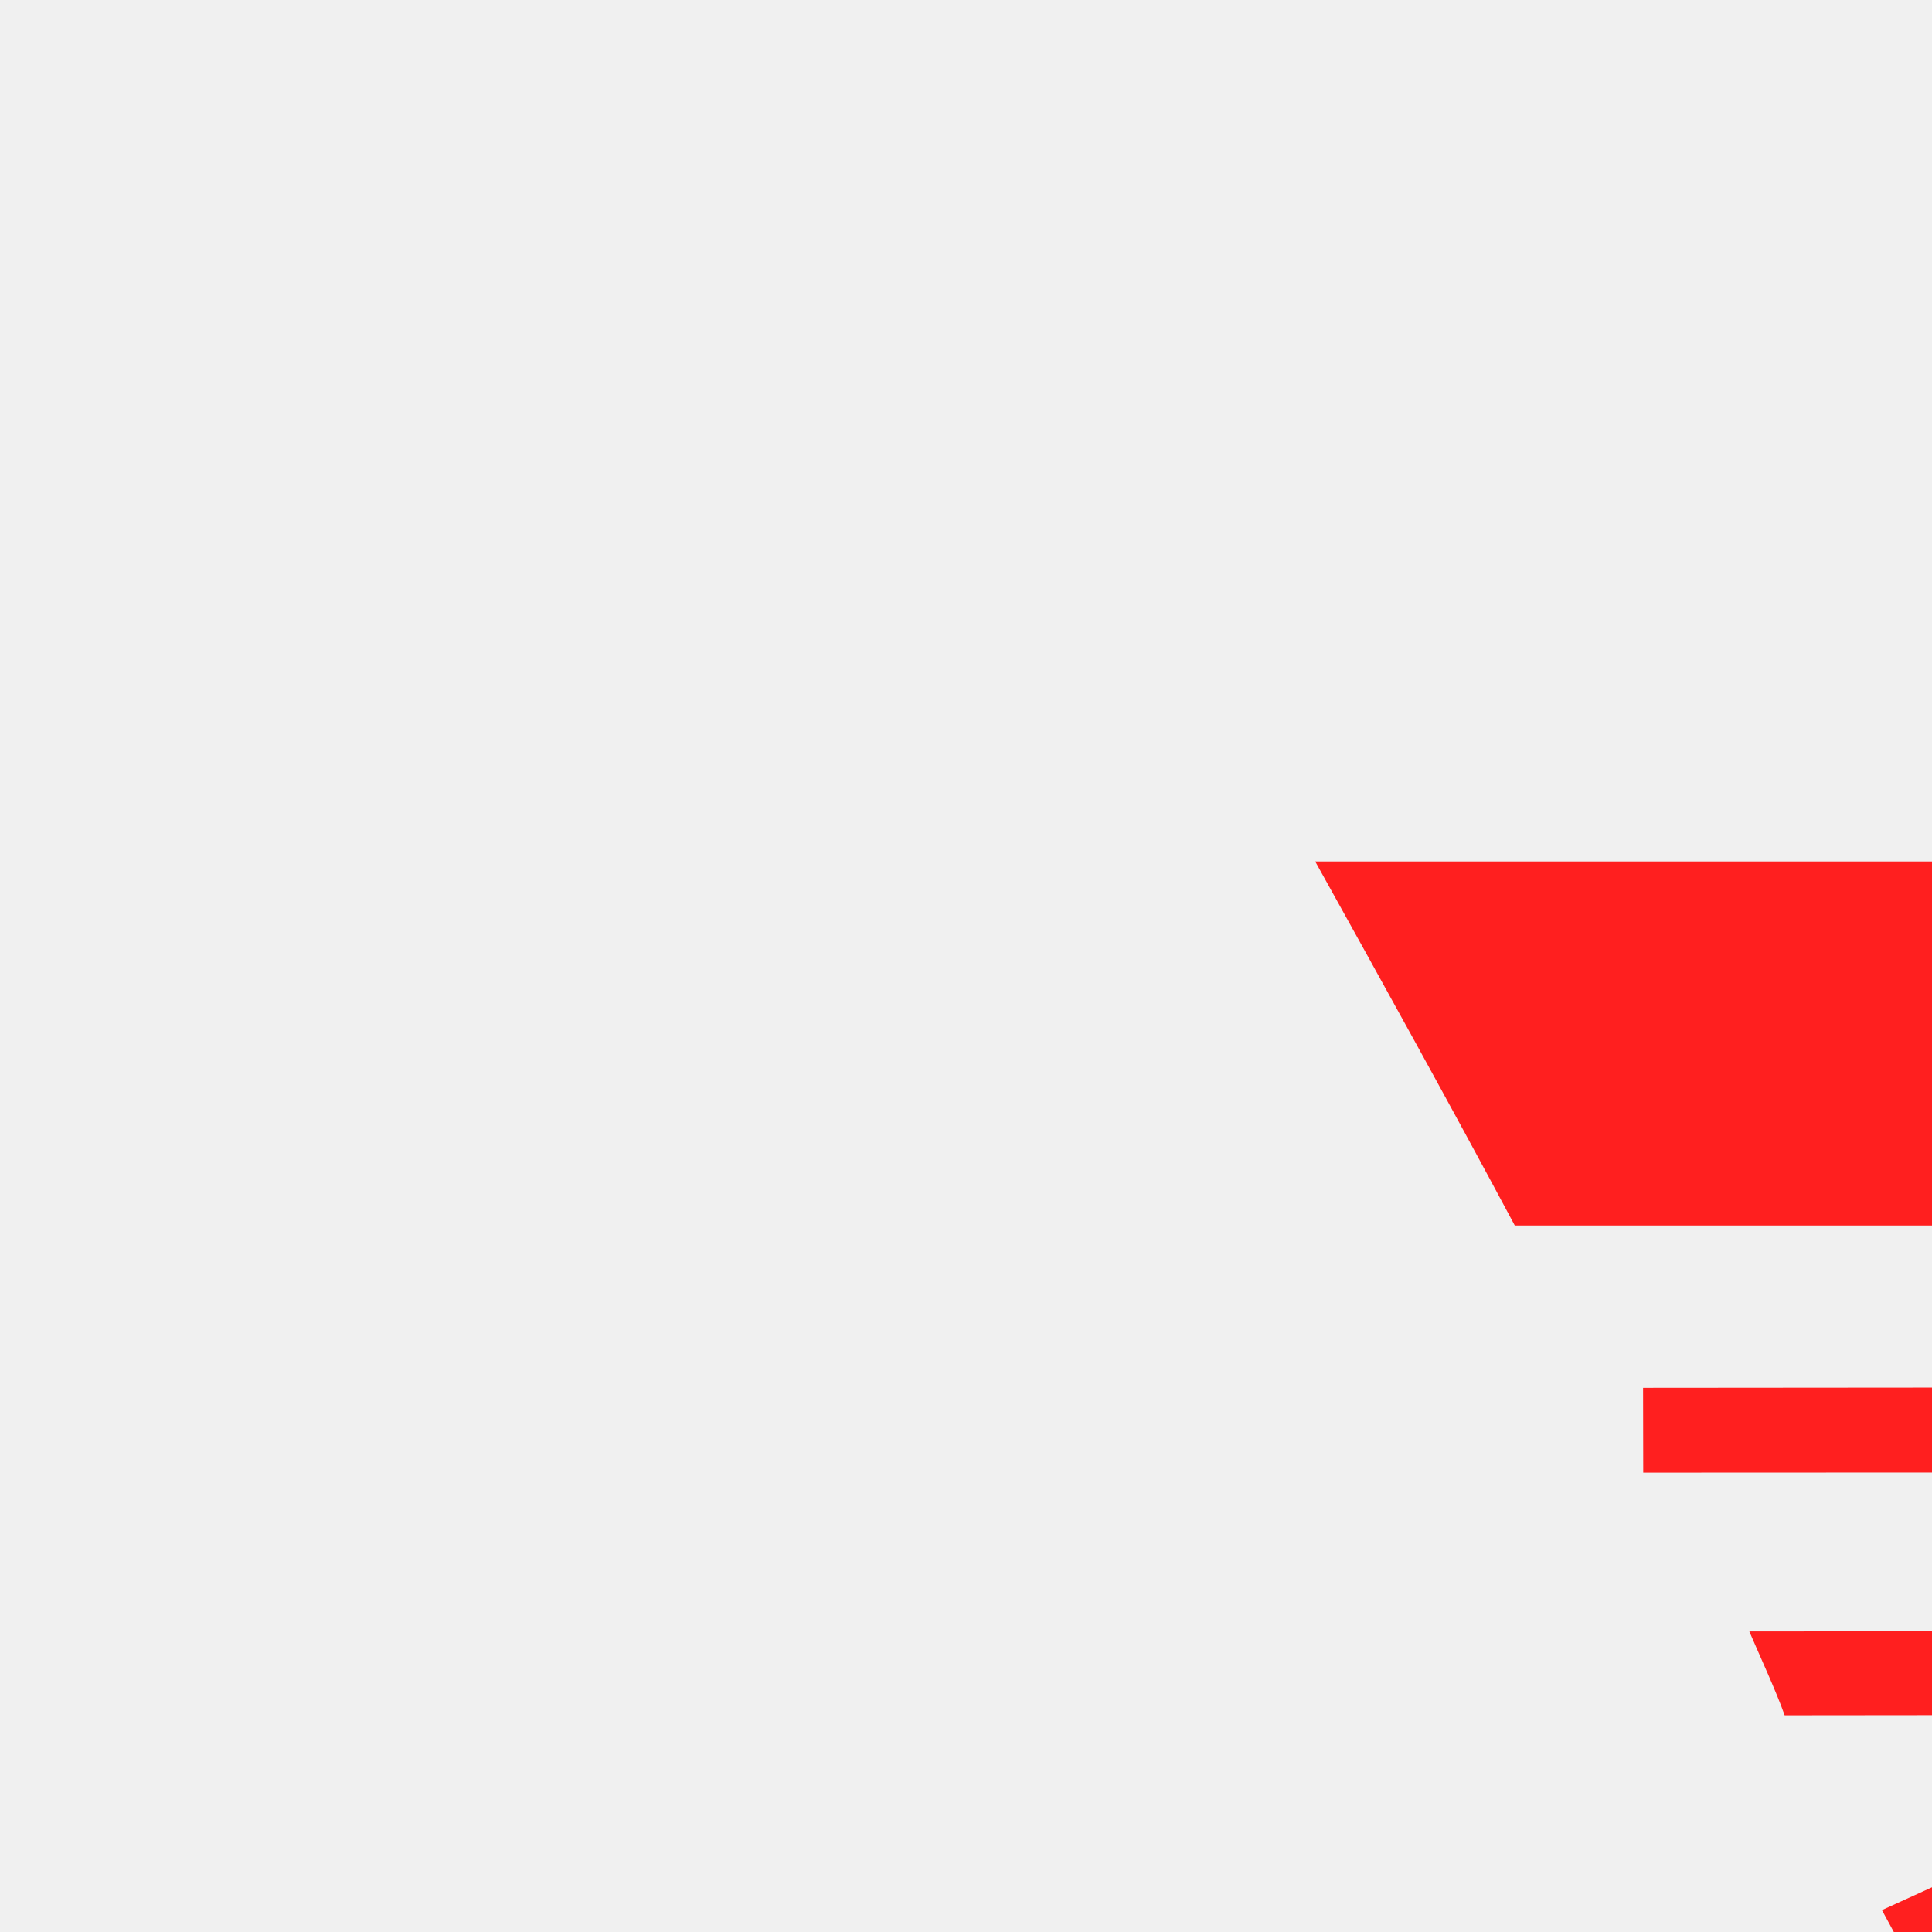
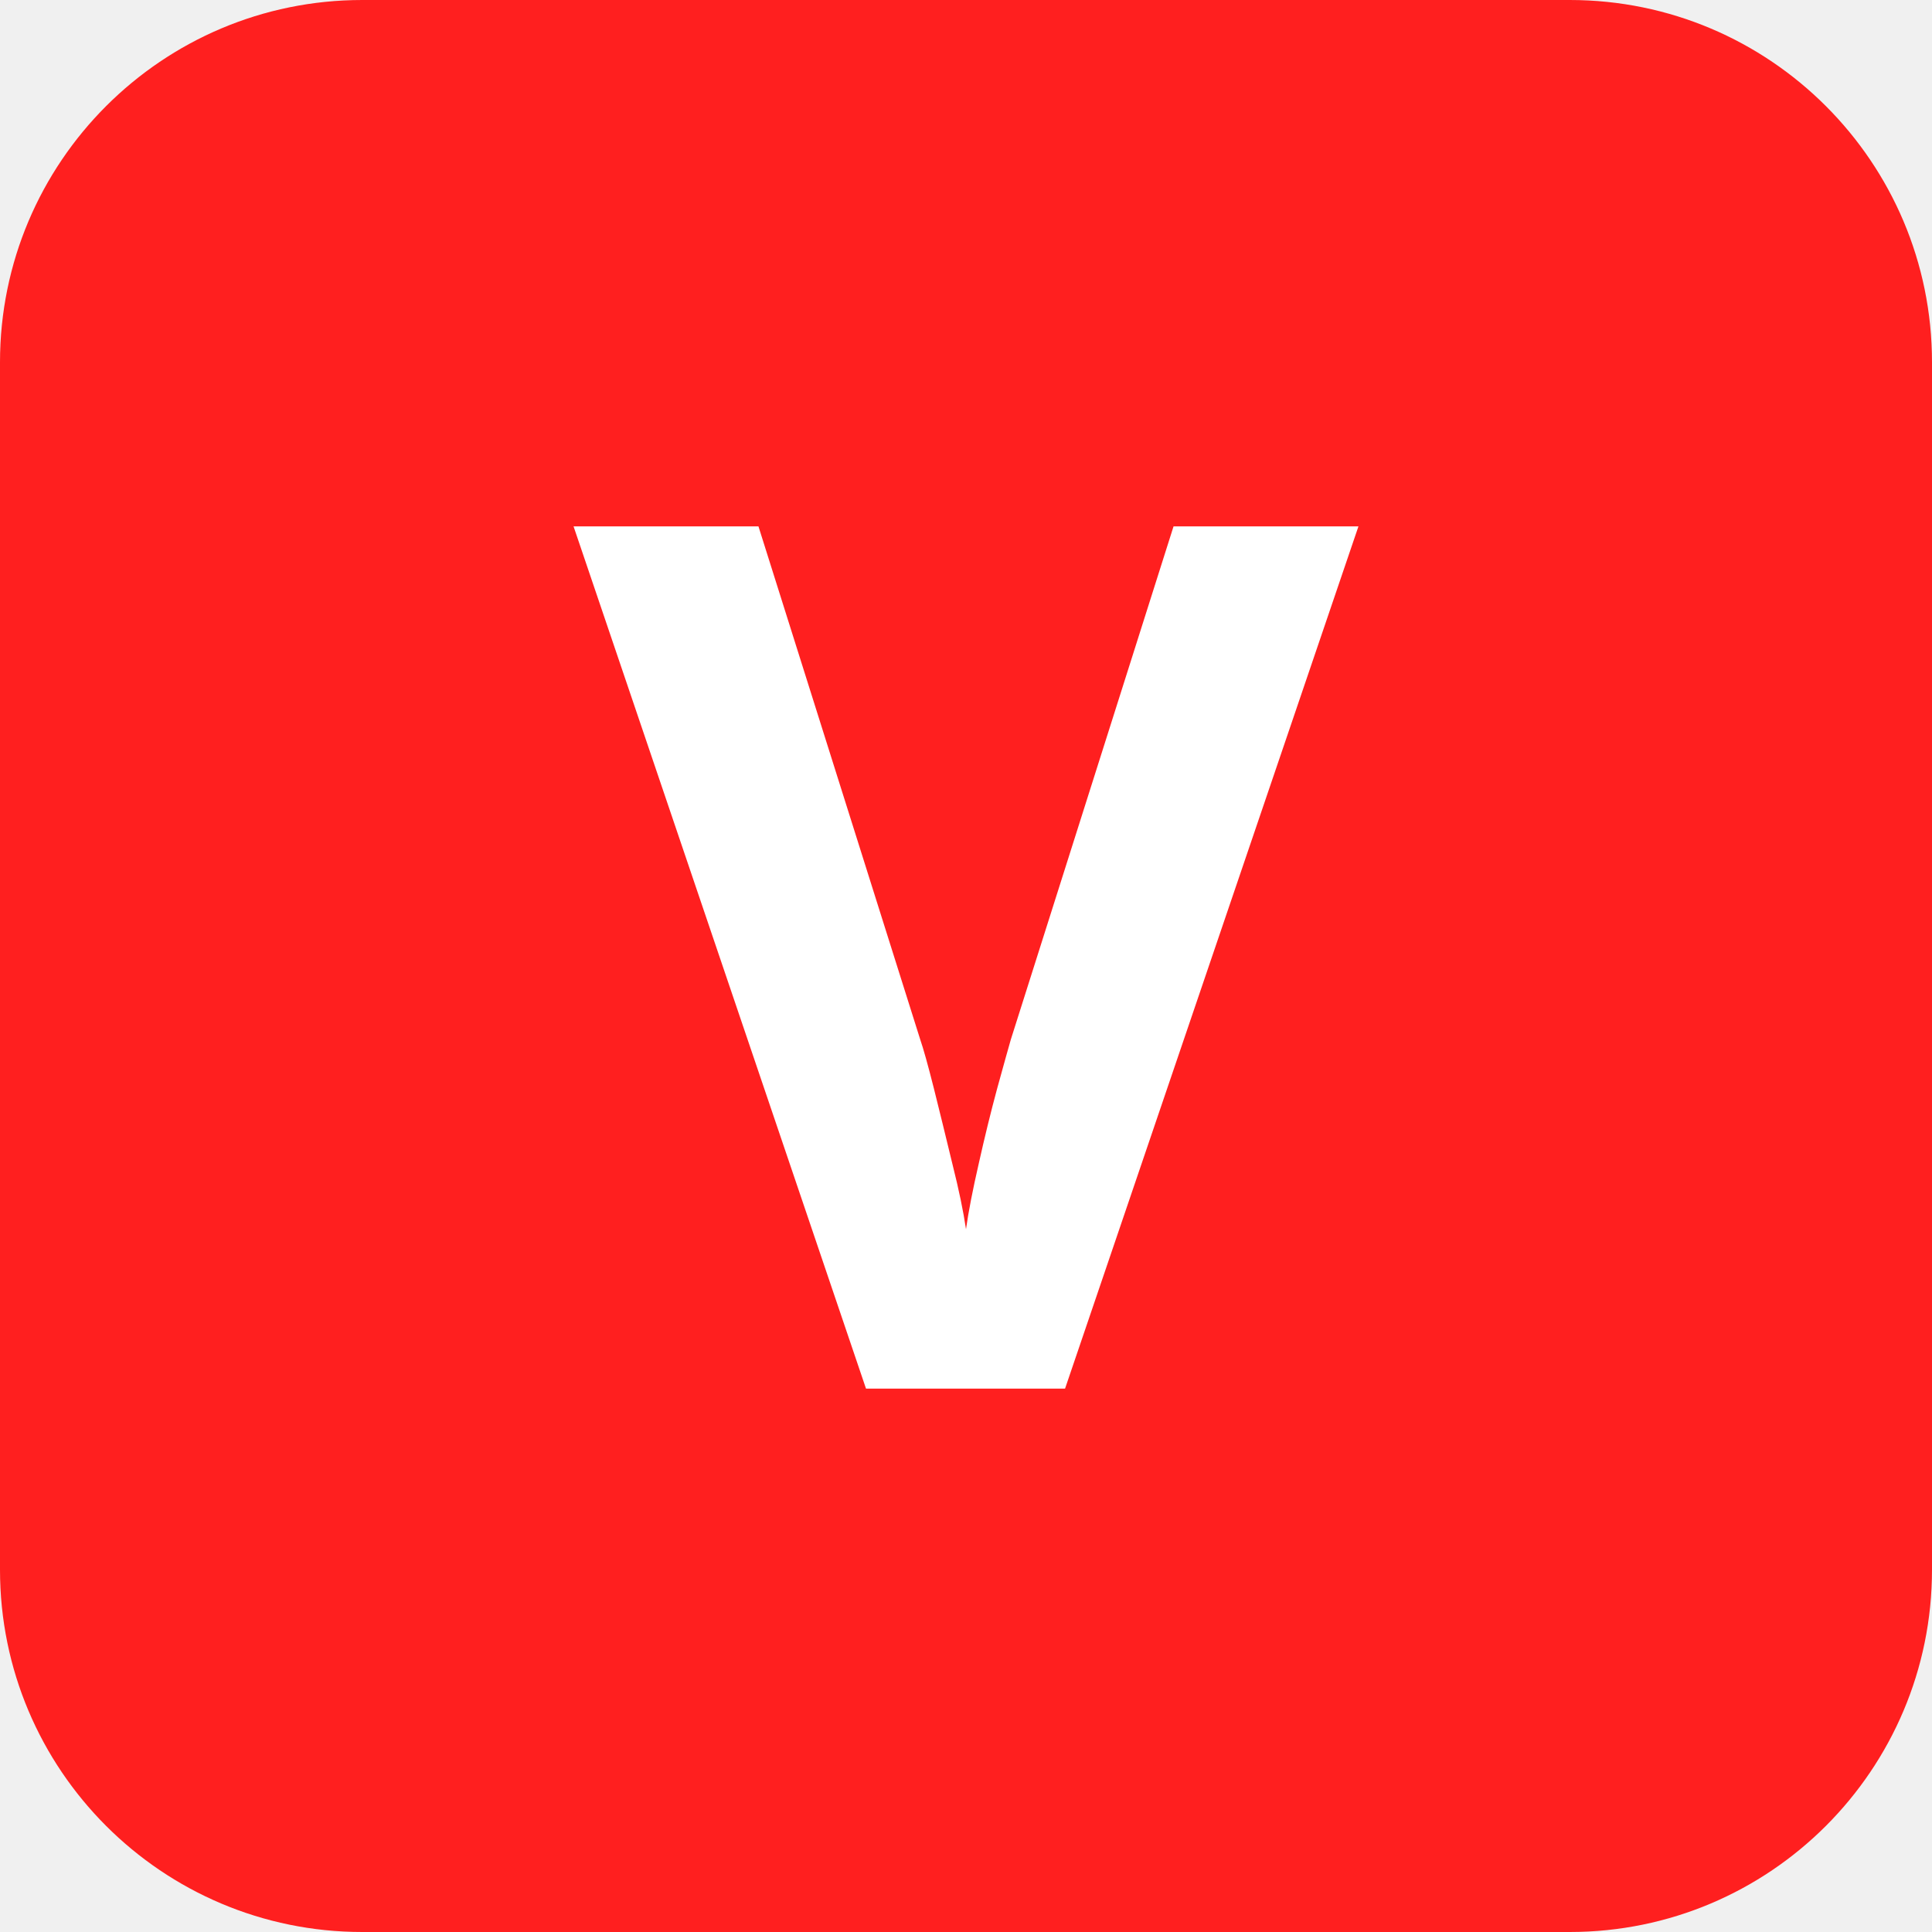
- <svg xmlns="http://www.w3.org/2000/svg" width="651" height="651" viewBox="363.174 59.154 651.0 651.0">
-   <path fill="#FF1F1F" transform="scale(2 2)" d="M778.917 174.654L973.499 174.697C943.684 224.562 915.083 278.545 884.581 327.727C880.616 326.952 876.375 325.934 872.404 325.057C897.996 280.333 927.32 232.259 951.359 187.286L786.713 187.055C762.319 229.13 738.297 271.419 714.651 313.917C719.309 323.033 724.151 332.053 729.175 340.973C740.589 318.721 758.223 289.645 770.936 267.714C763.614 252.226 769.648 238.755 787.769 239.146C792.697 230.591 797.542 221.983 802.899 213.691L879.644 213.716C886.491 203.664 897.608 199.087 907.314 208.479C910.926 211.969 912.981 216.767 913.015 221.79C913.049 234.572 903.616 239.535 892.098 239.185C877.158 263.839 857.485 301.671 841.622 326.132C836.888 333.433 803.431 333.896 793.14 333.947C788.876 341.34 784.664 348.763 780.505 356.216C786.378 362.13 808.108 386.396 800.79 397.272C799.486 399.21 794.717 398.796 792.365 398.695C787.907 383.238 784.087 379.604 773.451 368.257C753.507 402.642 733.774 437.149 714.252 471.775L728.766 498.62L736.532 484.787C753.354 457.593 768.832 425.441 785.907 397.913C788.174 401.678 790.772 406.939 792.87 410.919C787.358 422.257 777.467 438.652 771.075 450.035L728.122 526.42L655.532 393.344C665.072 375.52 675.862 357.231 685.76 339.431C688.883 344.254 692.97 352.205 695.839 357.383L715.307 392.407L692.62 432.446L706.485 457.024C714.518 441.325 727.477 420.441 736.465 404.845L788.372 315.133C800.239 294.916 813.759 272.862 825.043 252.523L840.427 252.582C826.386 275.33 812.036 301.189 798.517 324.466C812.45 324.635 819.777 324.168 832.873 319.105C833.934 317.626 834.844 316.08 835.753 314.504C851.323 287.508 865.868 259.912 881.779 233.114C880.615 230.838 879.411 228.085 878.31 225.735L809.649 225.72C805.667 231.968 802.196 238.466 798.053 244.831C800.872 249.276 802.553 253.334 802.064 258.745C801.706 263.089 799.591 267.098 796.208 269.847C791.4 273.76 787.106 274.246 781.258 273.68C763.931 304.207 745.97 334.746 728.962 365.401C720.401 348.549 710.002 330.371 700.948 313.55L778.917 174.654Z" />
-   <path fill="#7F8080" transform="scale(2 2)" d="M781.682 248.414C786.047 246.765 790.927 248.933 792.63 253.278C794.334 257.623 792.228 262.53 787.906 264.288C785.06 265.446 781.812 264.983 779.403 263.077C776.994 261.171 775.796 258.117 776.268 255.081C776.74 252.046 778.808 249.499 781.682 248.414Z" />
-   <path fill="#7F8080" transform="scale(2 2)" d="M892.612 213.425C896.967 211.782 901.829 213.973 903.483 218.324C905.138 222.674 902.96 227.542 898.615 229.209C894.253 230.881 889.361 228.693 887.701 224.326C886.04 219.959 888.241 215.074 892.612 213.425Z" />
-   <path fill="#FF1F1F" transform="scale(2 2)" d="M403.174 174.718L594.831 174.717C602.802 187.127 613.569 207.947 621.052 221.364L672.952 314.777C667.226 325.4 659.86 337.346 653.71 347.903L641.862 368.193L567.802 236.05L436.798 236.049C425.915 215.689 414.388 194.893 403.174 174.718Z" />
-   <path fill="#FF1F1F" transform="scale(2 2)" d="M458.41 263.396L552.496 263.321C564.696 286.504 579.034 311.271 591.815 334.323C617.304 380.967 643.308 427.328 669.822 473.398C688.769 506.511 707.841 543.316 727.729 575.613C745.558 544.511 763.113 511.445 781.32 480.871C787.089 480.337 792.297 479.645 798.034 478.815C790.213 493.395 781.035 508.857 772.83 523.332L733.053 593.805L631.206 593.767L590.629 518.502C584.58 507.938 578.272 495.268 572.504 484.376C577.286 484.788 582.129 484.956 586.926 485.173C592.133 493.539 598.892 507.215 603.866 516.384C614.197 535.463 624.696 554.45 635.364 573.344C638.622 567.73 658.146 531.308 660.775 529.997L661.645 531.107C663.992 532.094 663.589 528.708 666.546 527.847C666.109 530.658 664.94 532.178 663.447 534.596L667.035 541.666C662.26 552.159 652.502 568.442 646.698 578.771L714.393 578.782L665.06 489.396C659.709 487.092 659.564 486.807 656.721 481.763C659.948 482.538 668.967 485.277 671.607 483.826C671.799 481.621 671.888 481.215 671.127 479.16C667.354 477.178 658.006 475.335 653.429 474.229C650.75 470.23 647.579 464.487 645.066 460.238C631.434 455.986 613.908 450.893 600.813 445.419C599.279 441.92 597.717 436.421 598.833 432.627L599.981 432.319C602.769 433.567 604.064 436.787 605.639 439.544C613.734 442.183 628.457 444.25 638.751 447.205C631.032 430.82 615.978 405.552 606.924 389.316L544.728 277.65L458.437 277.686L458.41 263.396Z" />
-   <path fill="#7F8080" transform="scale(2 2)" d="M577.286 488.055L585.841 488.421C593.006 503.484 601.832 517.919 609.443 532.772C611.457 536.701 613.582 540.47 614.979 544.678C614.428 544.487 613.752 544.254 612.949 543.976C603.582 528.091 595.609 511.391 586.619 495.28C581.92 486.856 580.779 495.453 577.286 488.055Z" />
-   <path fill="#7F8080" transform="scale(2 2)" d="M592.53 513.761C593.029 513.957 593.949 514.57 594.449 514.877C597.427 519.975 608.92 539.499 608.665 544.309C606.084 542.311 593.357 517.907 592.53 513.761Z" />
-   <path fill="#FF1F1F" transform="scale(2 2)" d="M510.518 345.983C512.256 347.351 563.822 442.21 570.355 453.353C580.778 455.631 594.822 456.659 604.479 461.096C624.188 470.154 627.66 472.571 635.55 491.62C634.796 494.147 634.33 491.501 631.299 493.417C631.789 496.529 640.562 514.16 642.931 515.766C646.088 515.452 647.076 515.289 648.534 518.269C650.583 522.457 652.3 526.99 654.035 531.314C652.527 534.398 650.364 537.96 648.635 540.986C638.675 521.18 623.143 495.506 611.947 476.151C606.323 466.429 573.773 466.457 561.672 465.398C540.527 428.222 519.049 389.051 498.654 351.39L510.518 345.983Z" />
-   <path fill="#FF1F1F" transform="scale(2 2)" d="M476.312 304.442L531.605 304.392C546.55 332.009 561.654 359.54 576.915 386.984C599.214 386.114 598.83 402.534 599.722 419.493L595.196 425.191L598.651 431.506C597.628 432.152 597.666 432.082 596.45 432.226C594.371 430.441 593.163 426.641 592.072 423.987C586.175 421.932 580.313 422.185 574.49 419.618C562.084 414.148 561.868 404.44 566.761 393.337C553.205 369.015 539.215 342.315 525.329 318.527L482.263 318.569C480.84 314.533 478.058 308.531 476.312 304.442Z" />
-   <path fill="#7F8080" transform="scale(2 2)" d="M579.346 395.497C583.914 394.656 588.318 397.616 589.264 402.164C590.21 406.711 587.353 411.183 582.829 412.234C579.808 412.937 576.643 411.947 574.56 409.649C572.476 407.351 571.801 404.105 572.795 401.167C573.788 398.228 576.296 396.058 579.346 395.497Z" />
-   <path fill="#FF1F1F" transform="scale(2 2)" d="M858.286 344.104C870.754 343.341 880.054 350.869 878.001 363.942C877.216 368.752 874.542 373.048 870.574 375.877C860.598 382.889 851.427 377.705 845.307 368.727C836.894 369.87 828.142 371.391 819.724 372.736L819.567 358.819L844.542 357.067C844.811 356.445 845.096 355.83 845.396 355.222C848.721 348.492 851.356 346.426 858.286 344.104Z" />
-   <path fill="#7F8080" transform="scale(2 2)" d="M859.838 353.064C862.882 352.554 865.963 353.728 867.896 356.134C869.828 358.541 870.31 361.803 869.156 364.665C868.001 367.528 865.391 369.543 862.33 369.935C857.722 370.524 853.489 367.317 852.81 362.721C852.132 358.125 855.256 353.831 859.838 353.064Z" />
-   <path fill="#FF1F1F" transform="scale(2 2)" d="M805.301 419.587L818.627 419.812L826.983 427.538C820.618 439.611 813.18 451.86 806.17 463.599C804.636 466.167 804.192 466.049 801.49 466.738C797.007 467.225 791.942 468.049 787.425 468.675C793.228 457.396 801.076 444.787 807.621 433.738C805.803 430.446 800.796 423.191 802.85 419.87L805.301 419.587Z" />
-   <path fill="#FF1F1F" transform="scale(2 2)" d="M836.925 399.247C838.379 401.038 839.055 401.668 839.639 403.966C839.397 405.073 839.403 405.843 838.58 406.669C834.715 410.543 805.253 408.529 798.127 408.484L797.112 408.204C795.752 406.721 795.28 406.717 795.053 404.976C800.783 402.824 824.245 405.33 834.136 404.048C836.298 402.44 835.821 402.246 836.925 399.247Z" />
-   <path fill="#FF1F1F" transform="scale(2 2)" d="M799.947 414.87C800.388 414.801 800.831 414.744 801.275 414.698C805.609 414.239 814.547 413.661 817.955 416.395C812.597 416.686 803.598 418.046 799.947 414.87Z" />
-   <path fill="#FF1F1F" transform="scale(2 2)" d="M634.9 495.684C638.344 497.335 643.232 509.152 644.781 513.012C641.285 511.481 636.197 499.503 634.9 495.684Z" />
-   <path fill="#FF1F1F" transform="scale(2 2)" d="M809.805 381.493C811.724 383.937 810.965 394.918 810.914 398.799C808.324 396.868 809.658 384.891 809.805 381.493Z" />
-   <path fill="#FF1F1F" transform="scale(2 2)" d="M812.073 368.685C813.391 374.676 809.848 377.906 806.467 382.43C806.25 380.436 810.922 371.198 812.073 368.685Z" />
+ <svg xmlns="http://www.w3.org/2000/svg" viewBox="0 0 64 64" width="64" height="64">
+   <rect width="64" height="64" rx="12" fill="#FF1F1F" />
+   <text x="32" y="46" text-anchor="middle" font-family="sans-serif" font-size="40" font-weight="900" fill="#fff" letter-spacing="-2">V</text>
</svg>
